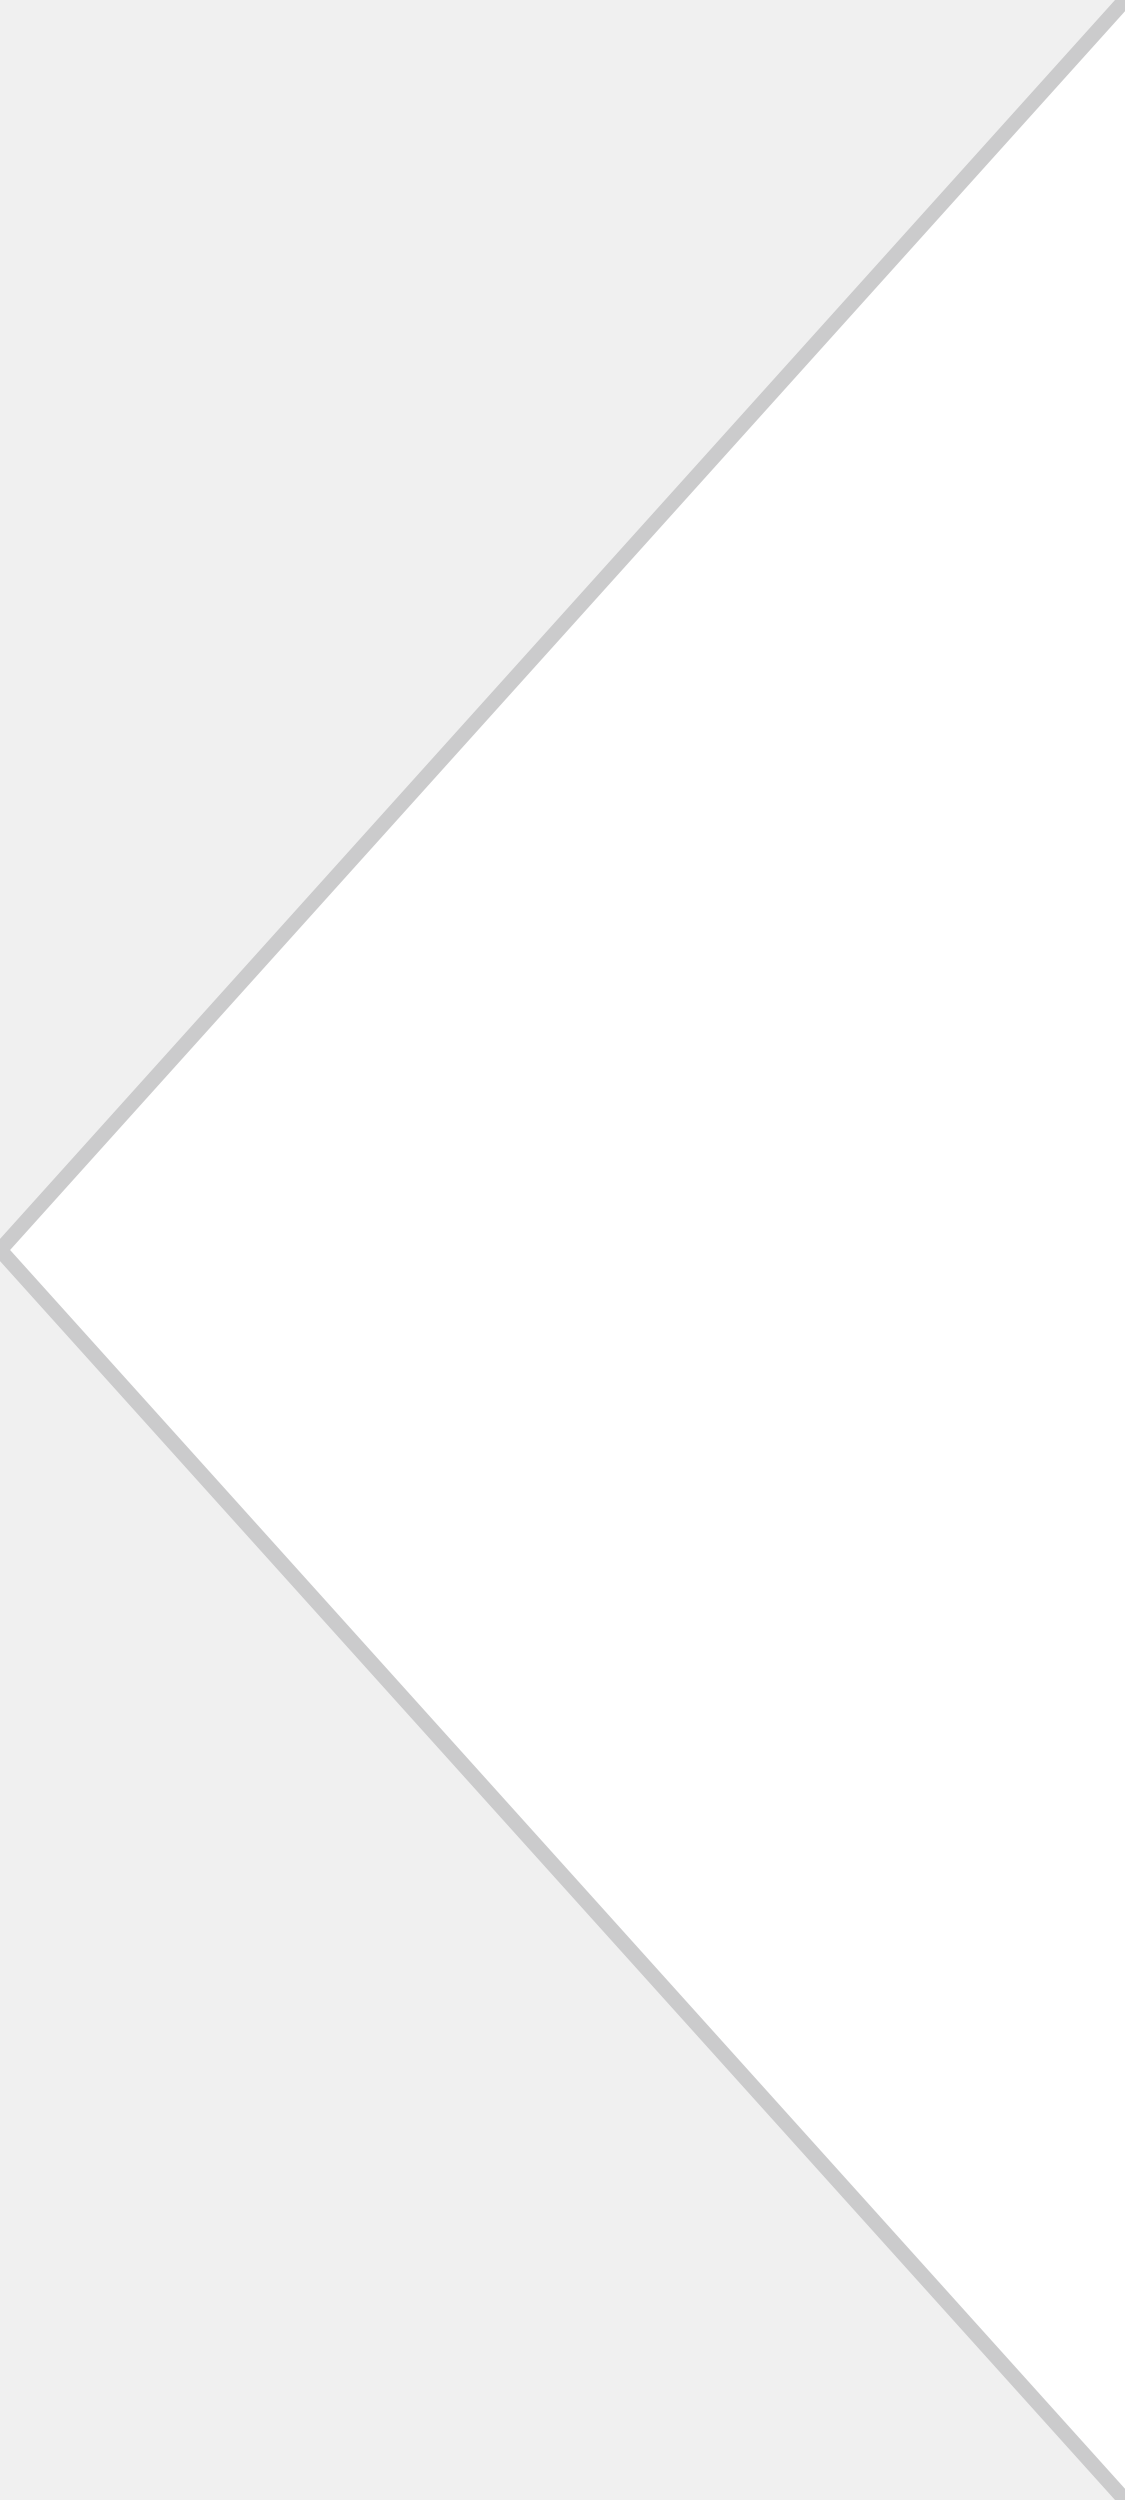
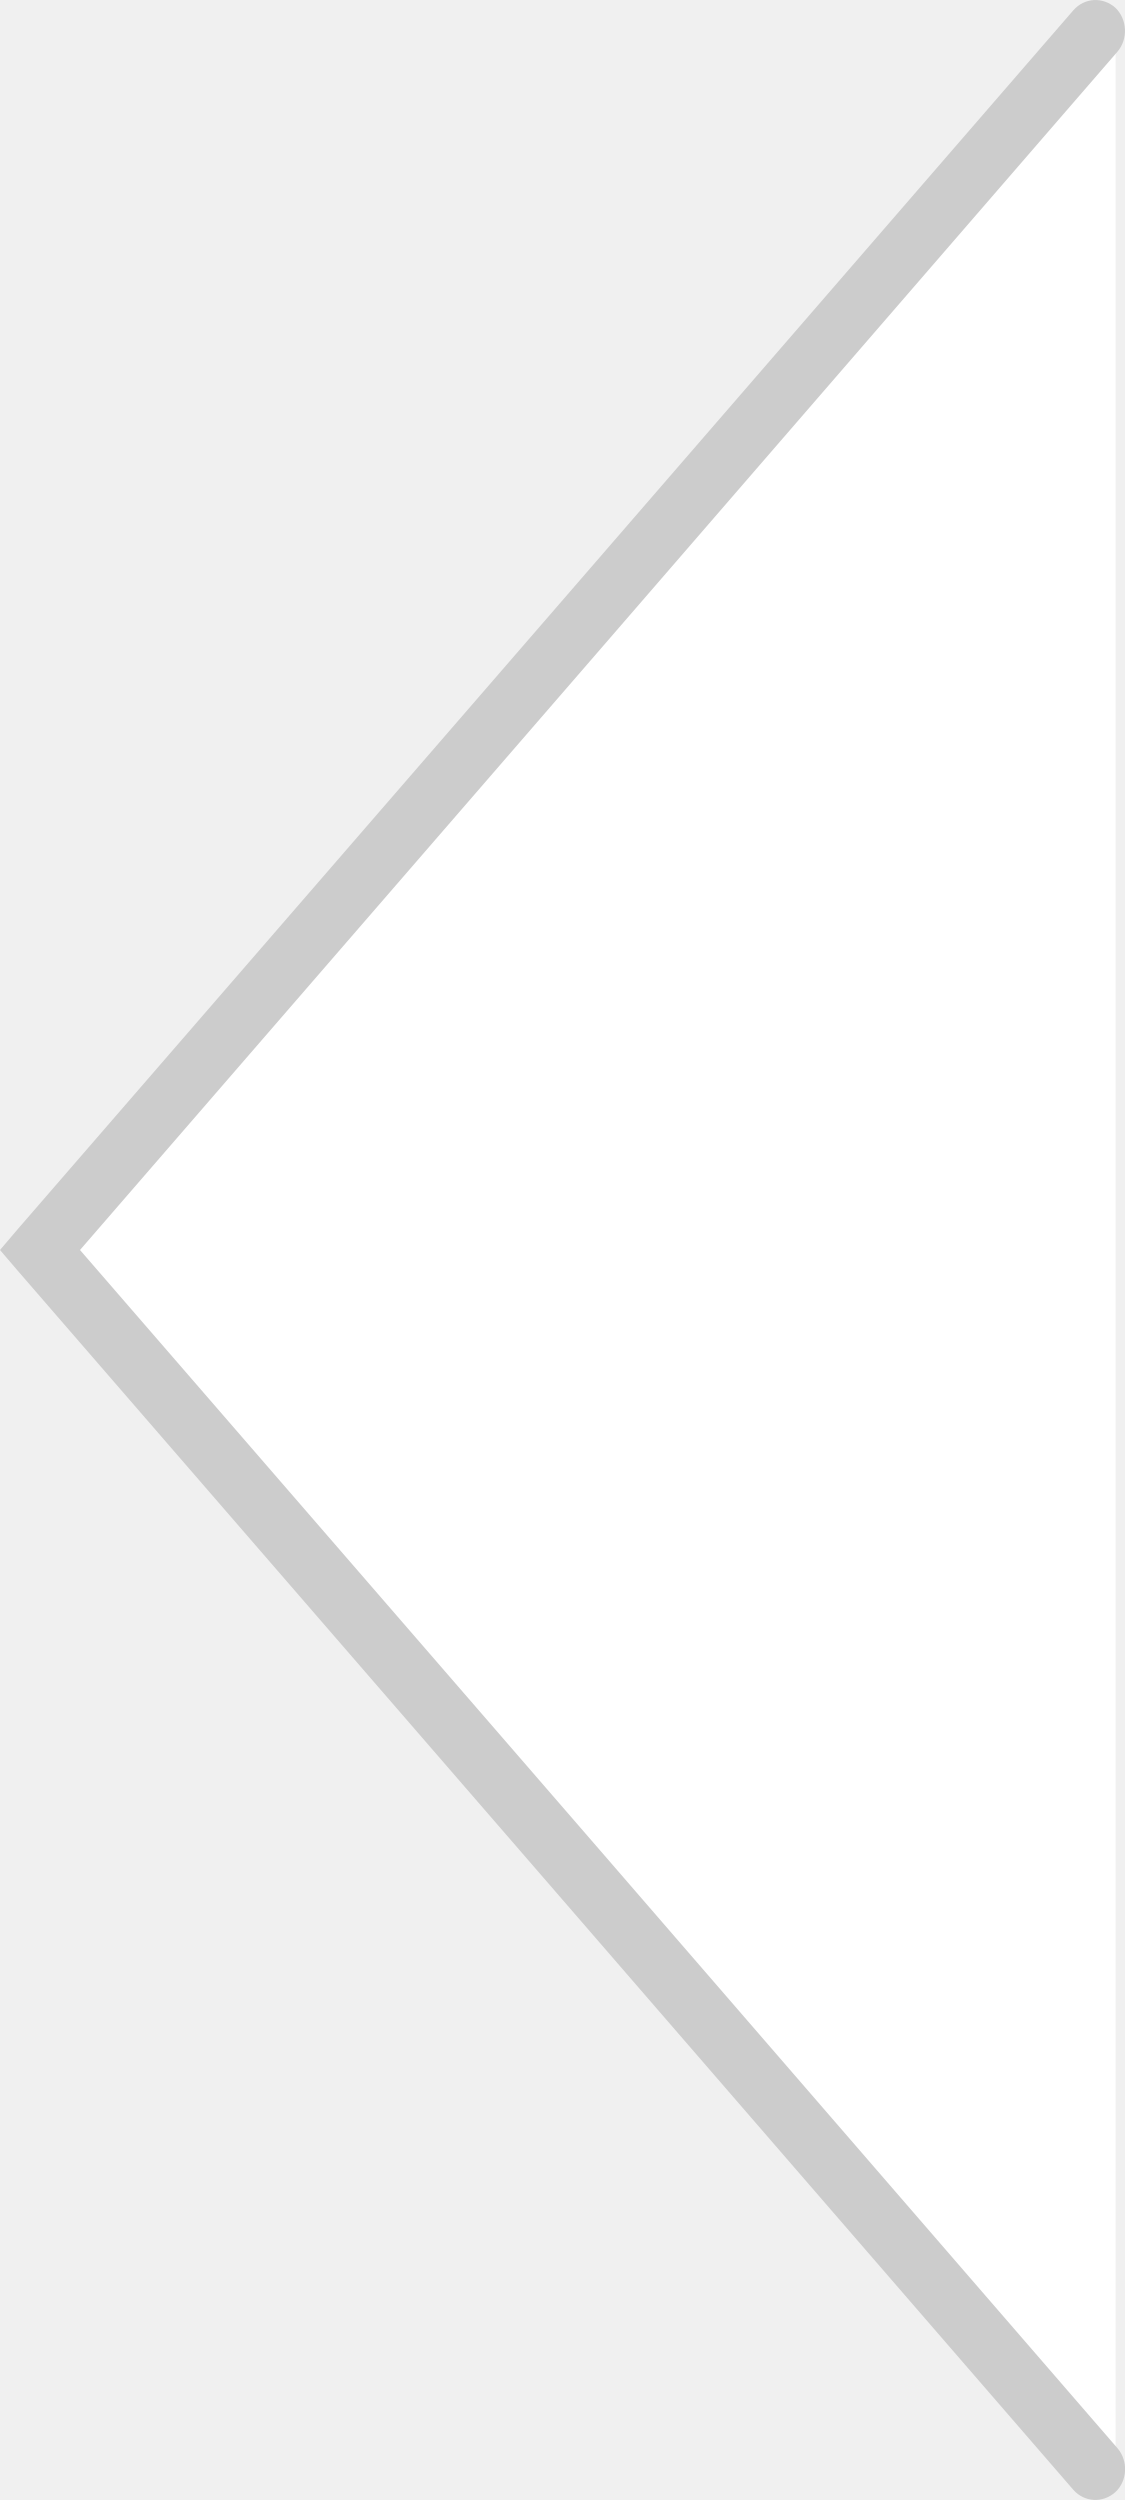
<svg xmlns="http://www.w3.org/2000/svg" version="1.1" id="图层_1" x="0px" y="0px" width="9px" height="20px" viewBox="0 0 9 20" enable-background="new 0 0 9 20" xml:space="preserve">
  <g>
-     <polygon fill-rule="evenodd" clip-rule="evenodd" fill="#FFFFFF" stroke="#FFFFFF" stroke-width="0.12" stroke-miterlimit="22.926" points="   0,10 4.5,5 9,0 9,10 9,20 4.5,15  " />
-     <polyline fill-rule="evenodd" clip-rule="evenodd" fill="none" stroke="#CBCBCC" stroke-width="0.12" stroke-miterlimit="22.926" points="   9,20 4.5,15 0,10 4.5,5 9,0  " />
+     <polygon fill-rule="evenodd" clip-rule="evenodd" fill="#FFFFFF" points="0.319,10 4.621,5.032 8.925,0.063 8.925,10 8.925,19.935    4.621,14.966  " />
+     <path fill="#CCCCCC" d="M8.587,19.919c0.09,0.101,0.237,0.108,0.338,0.016c0.094-0.089,0.102-0.246,0.016-0.348L4.798,14.8L0.64,10   l4.158-4.801L8.94,0.413c0.086-0.101,0.078-0.259-0.016-0.35C8.824-0.027,8.677-0.02,8.587,0.082L4.444,4.867L0.142,9.833L0,10   l0.142,0.166l4.302,4.967L8.587,19.919z" />
  </g>
</svg>
